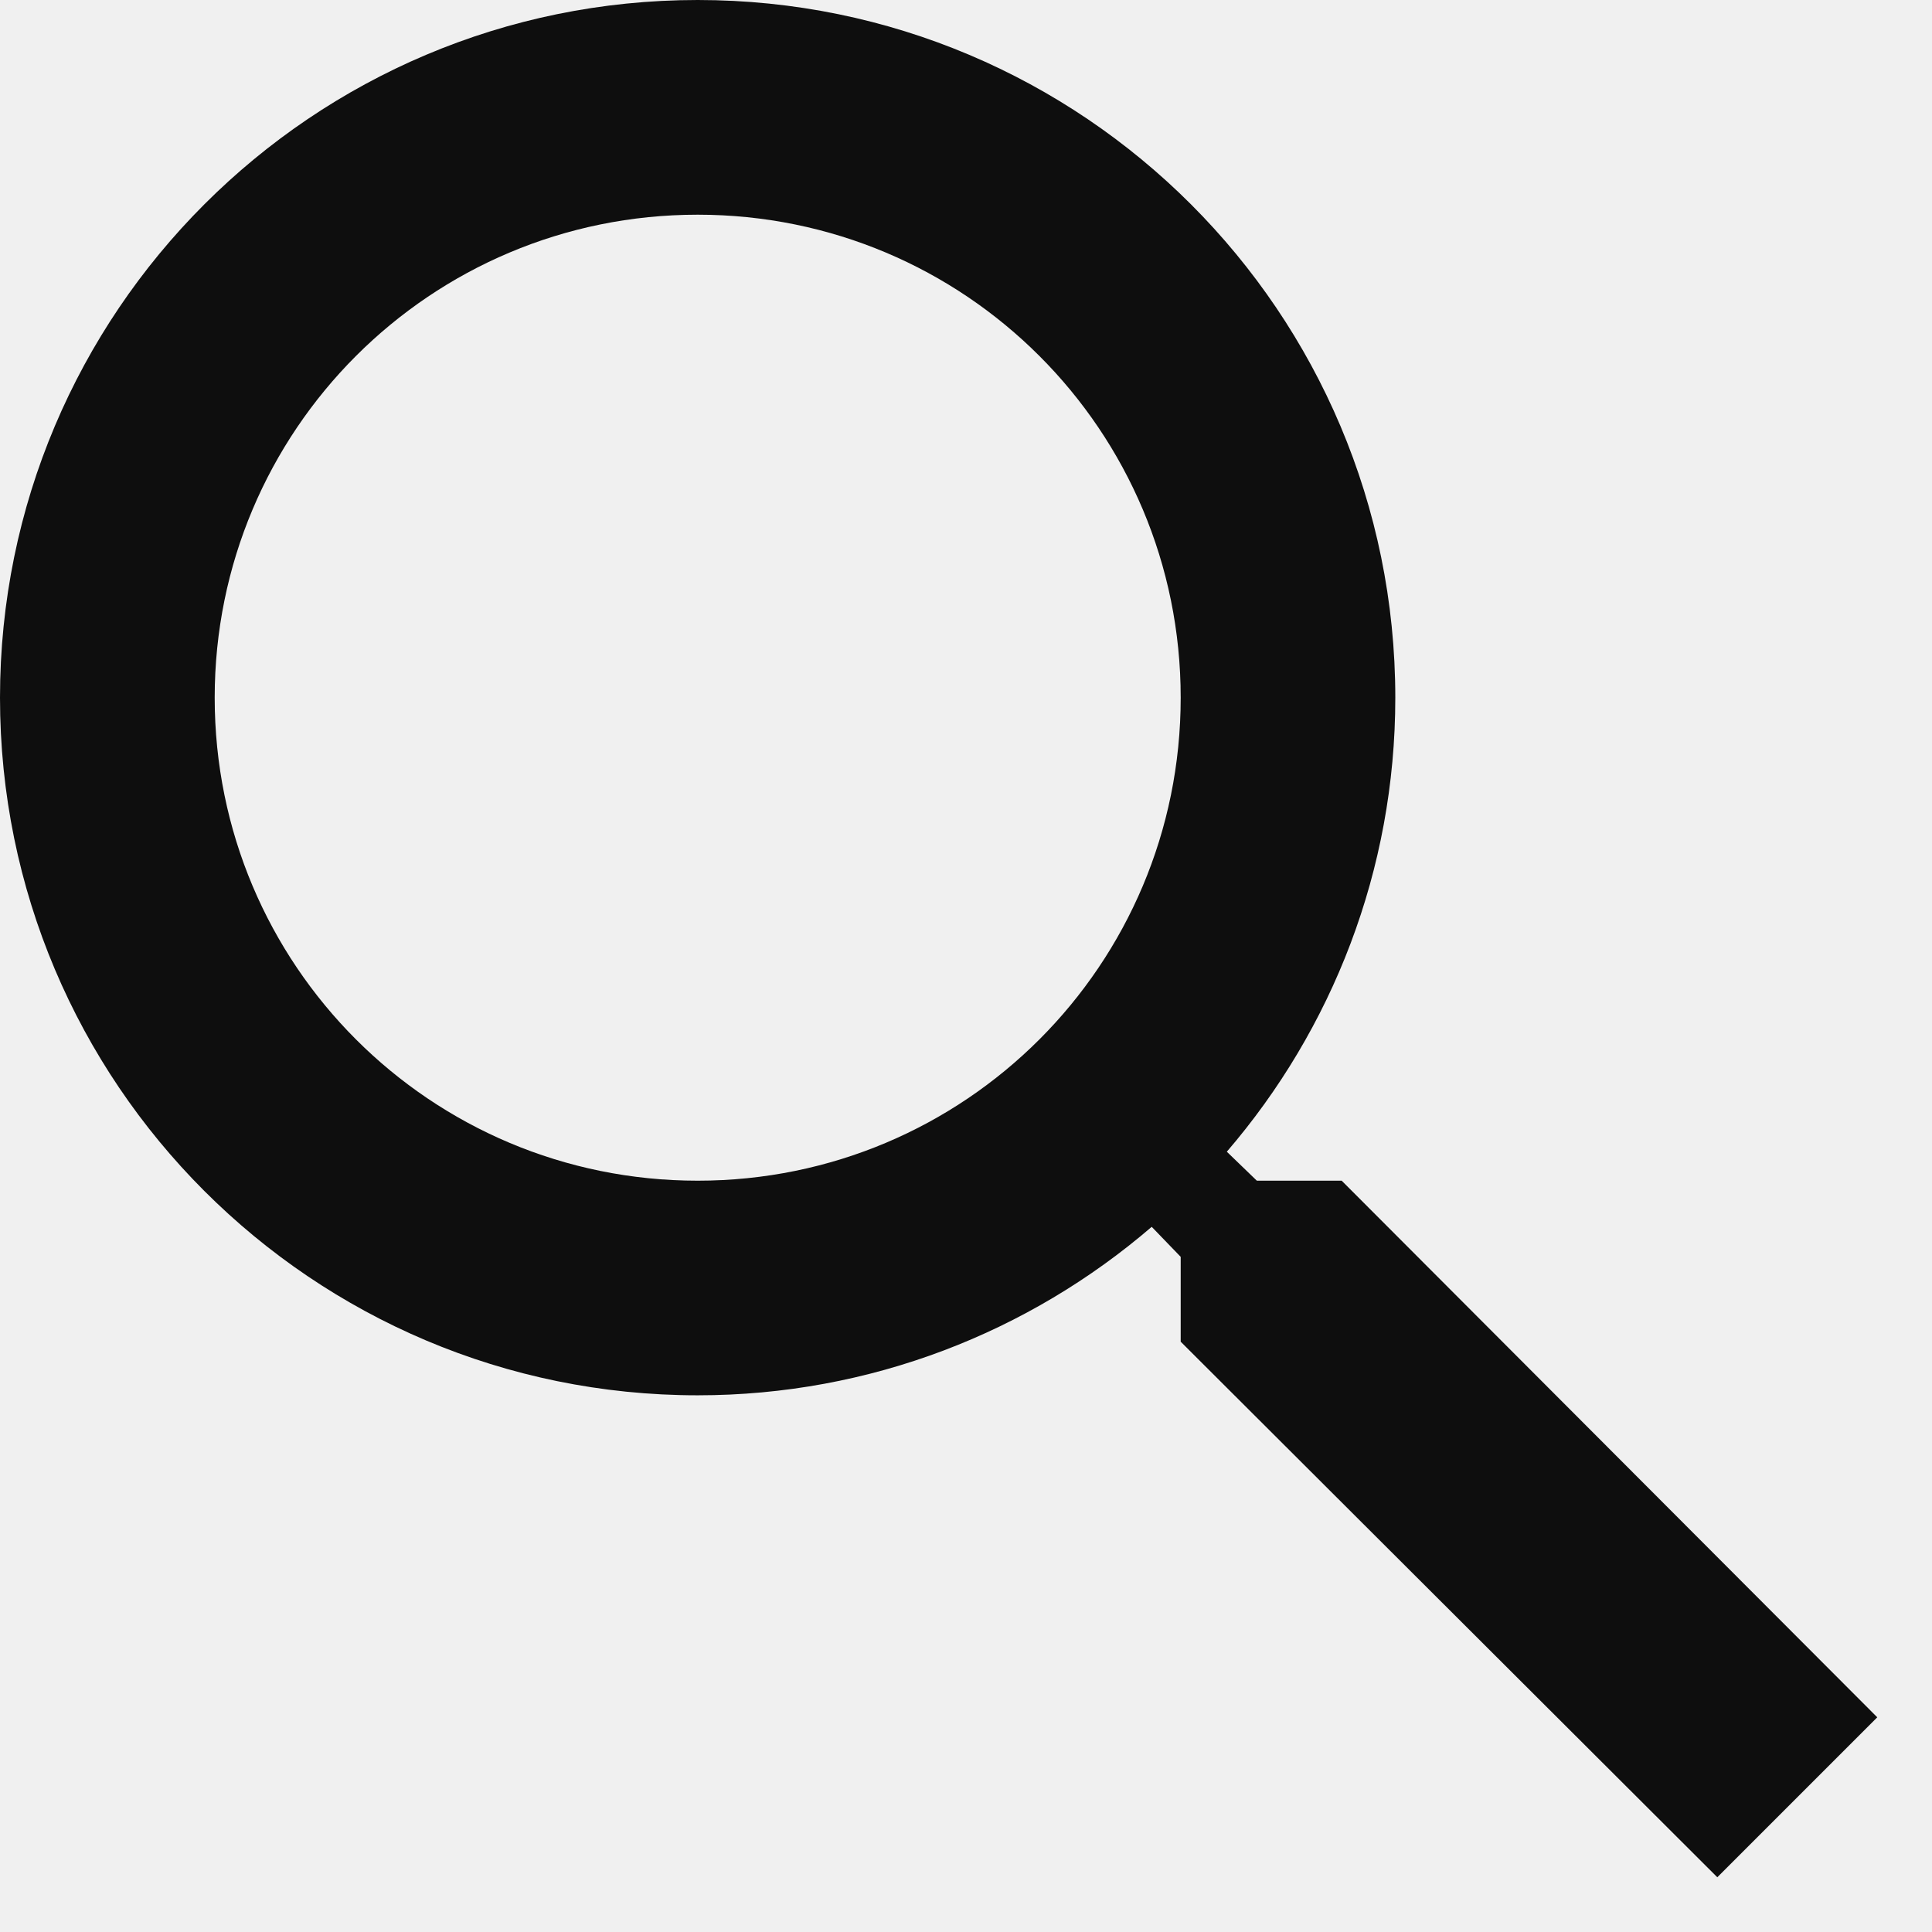
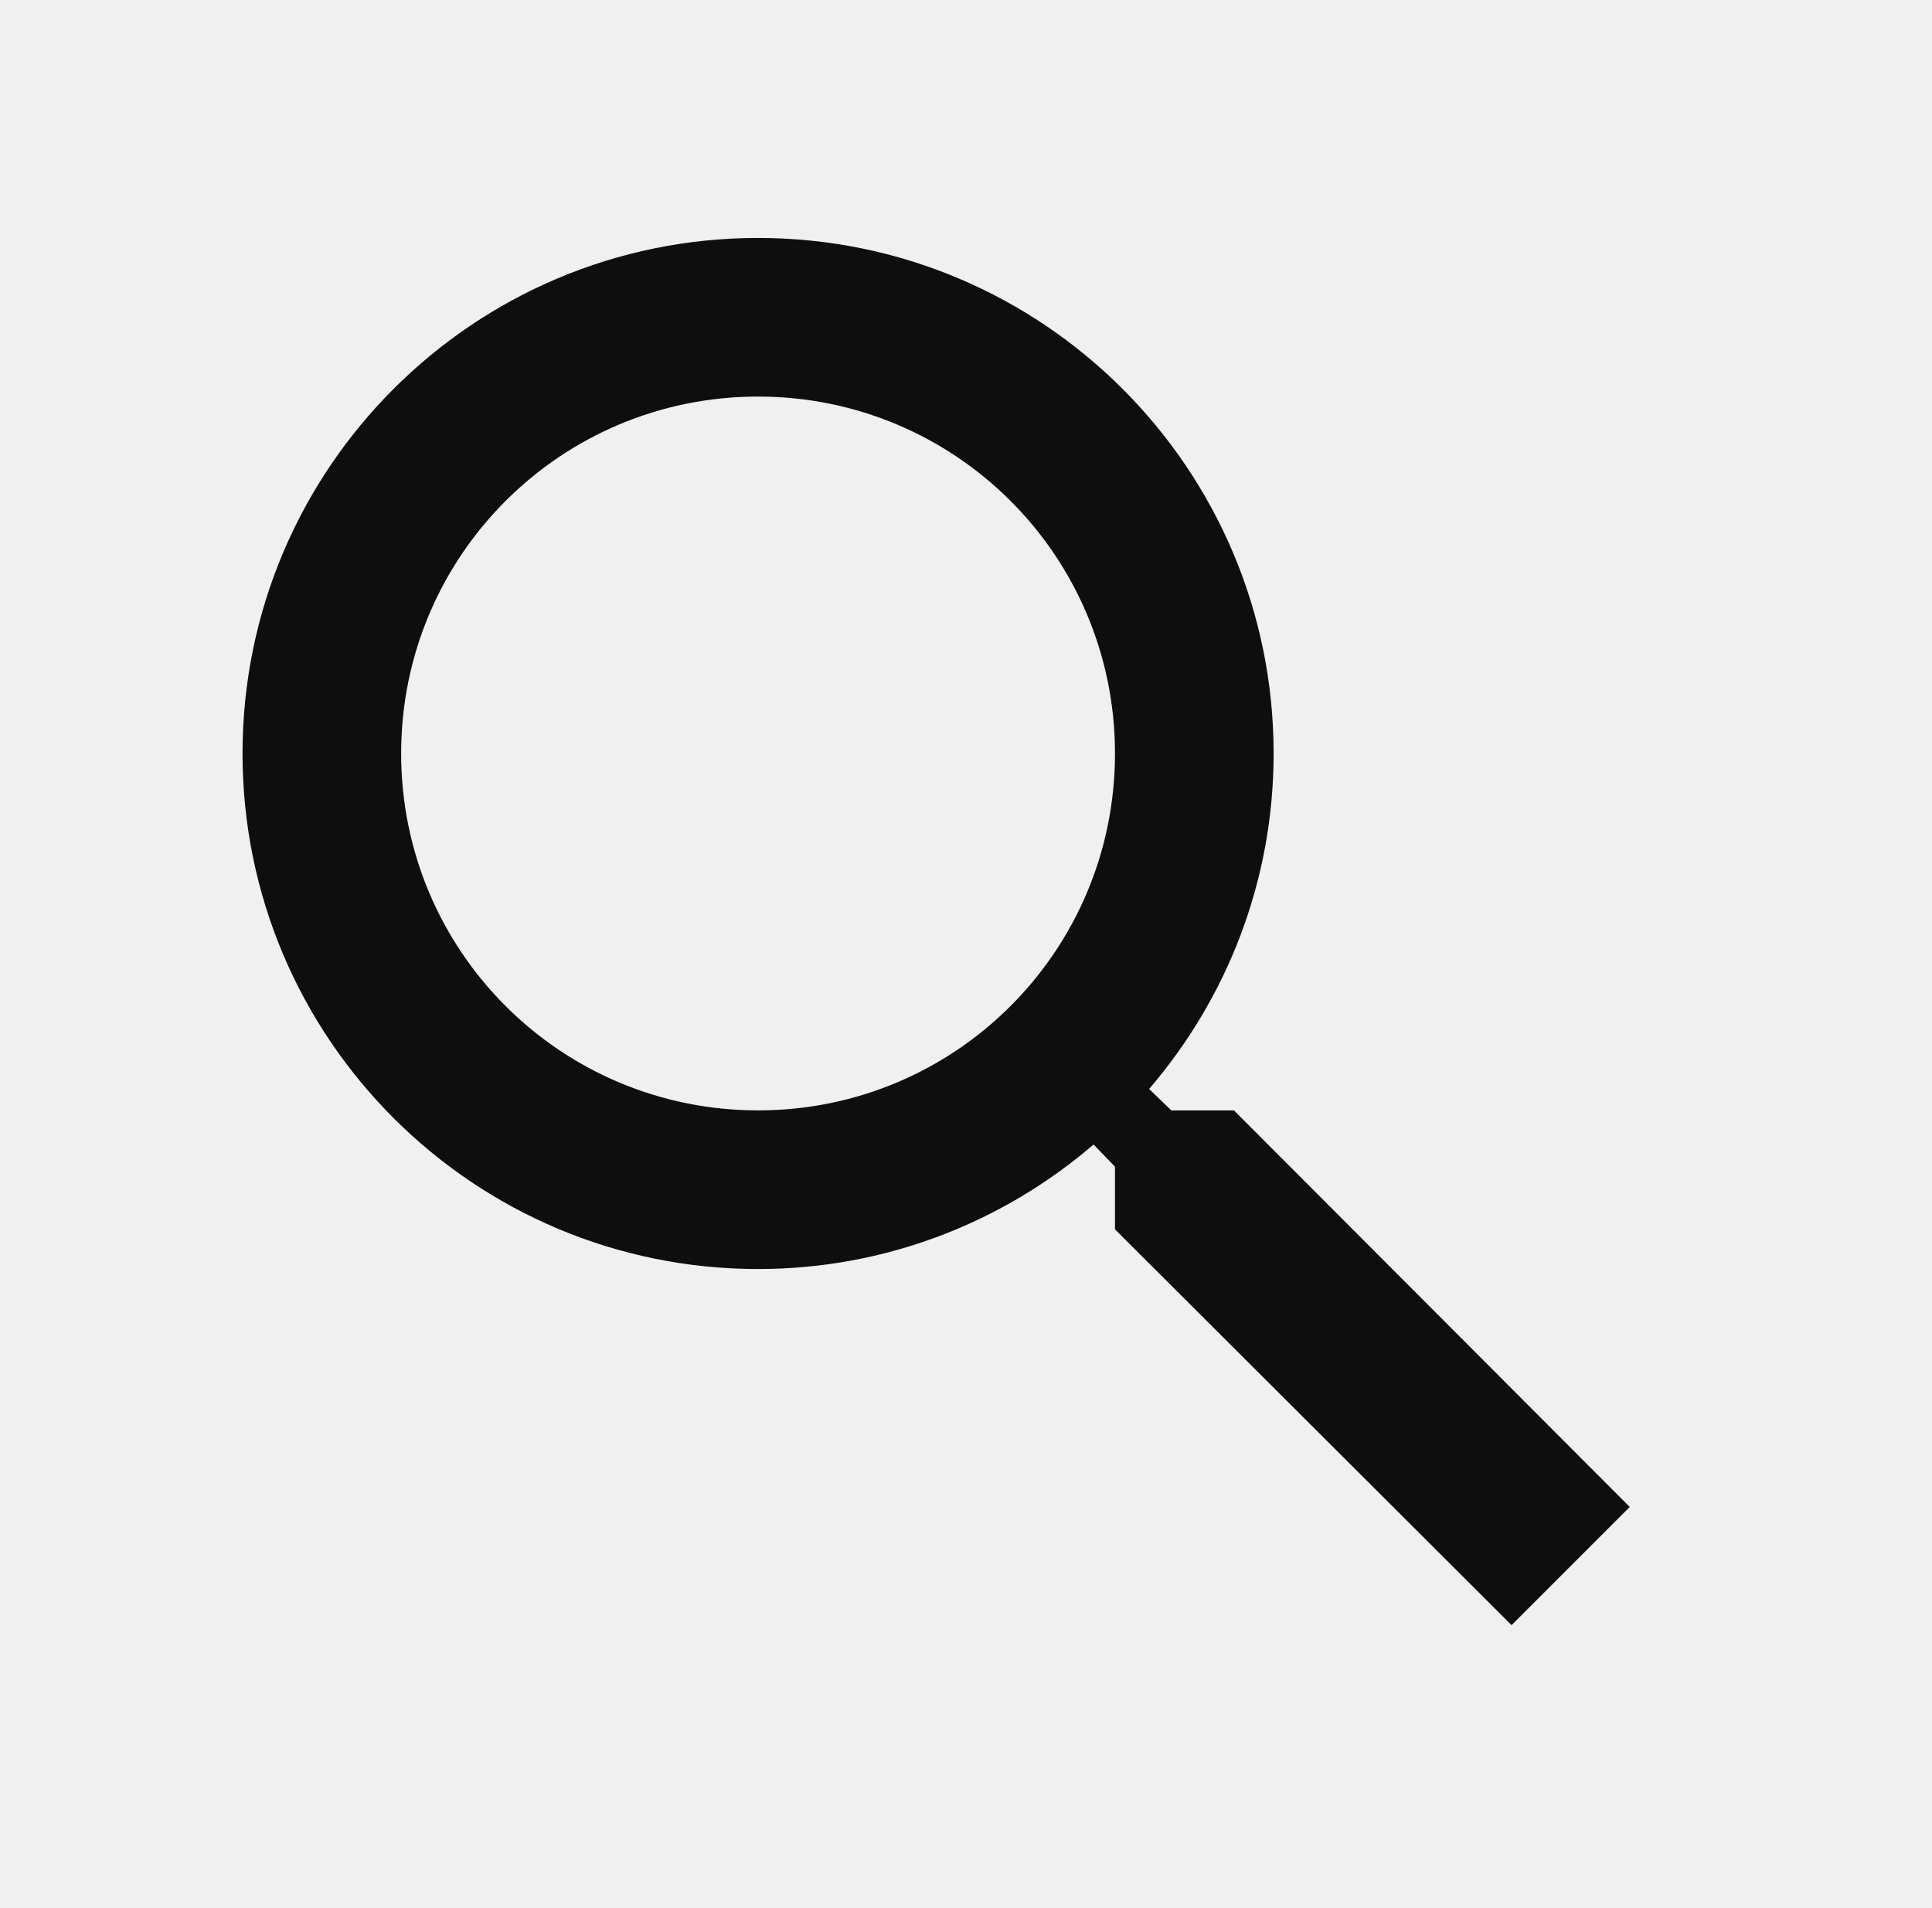
- <svg xmlns="http://www.w3.org/2000/svg" width="24" height="24" viewBox="0 0 24 24" fill="none">
-   <path d="M16.667 14.667H15.613L15.24 14.307C16.547 12.787 17.333 10.813 17.333 8.667C17.333 3.88 13.453 0 8.667 0C3.88 0 0 3.88 0 8.667C0 13.453 3.88 17.333 8.667 17.333C10.813 17.333 12.787 16.547 14.307 15.24L14.667 15.613V16.667L21.333 23.32L23.32 21.333L16.667 14.667V14.667ZM8.667 14.667C5.347 14.667 2.667 11.987 2.667 8.667C2.667 5.347 5.347 2.667 8.667 2.667C11.987 2.667 14.667 5.347 14.667 8.667C14.667 11.987 11.987 14.667 8.667 14.667Z" fill="#0E0E0E" />
+ <svg xmlns="http://www.w3.org/2000/svg" width="79" height="78" viewBox="0 0 79 78" fill="none">
+   <g clip-path="url(#clip0_1392_11178)">
+     <path d="M50.457 45.405H47.895L46.987 44.529C50.165 40.832 52.079 36.032 52.079 30.811C52.079 19.168 42.641 9.73 30.998 9.73C19.355 9.73 9.917 19.168 9.917 30.811C9.917 42.454 19.355 51.892 30.998 51.892C36.219 51.892 41.019 49.978 44.717 46.8L45.592 47.708V50.27L61.808 66.454L66.641 61.621L50.457 45.405ZM30.998 45.405C22.922 45.405 16.403 38.886 16.403 30.811C16.403 22.735 22.922 16.216 30.998 16.216C39.073 16.216 45.592 22.735 45.592 30.811C45.592 38.886 39.073 45.405 30.998 45.405Z" fill="#0E0E0E" />
+   </g>
+   <defs>
+     <clipPath id="clip0_1392_11178">
+       <rect width="77.837" height="77.837" fill="white" transform="translate(0.187012)" />
+     </clipPath>
+   </defs>
</svg>
